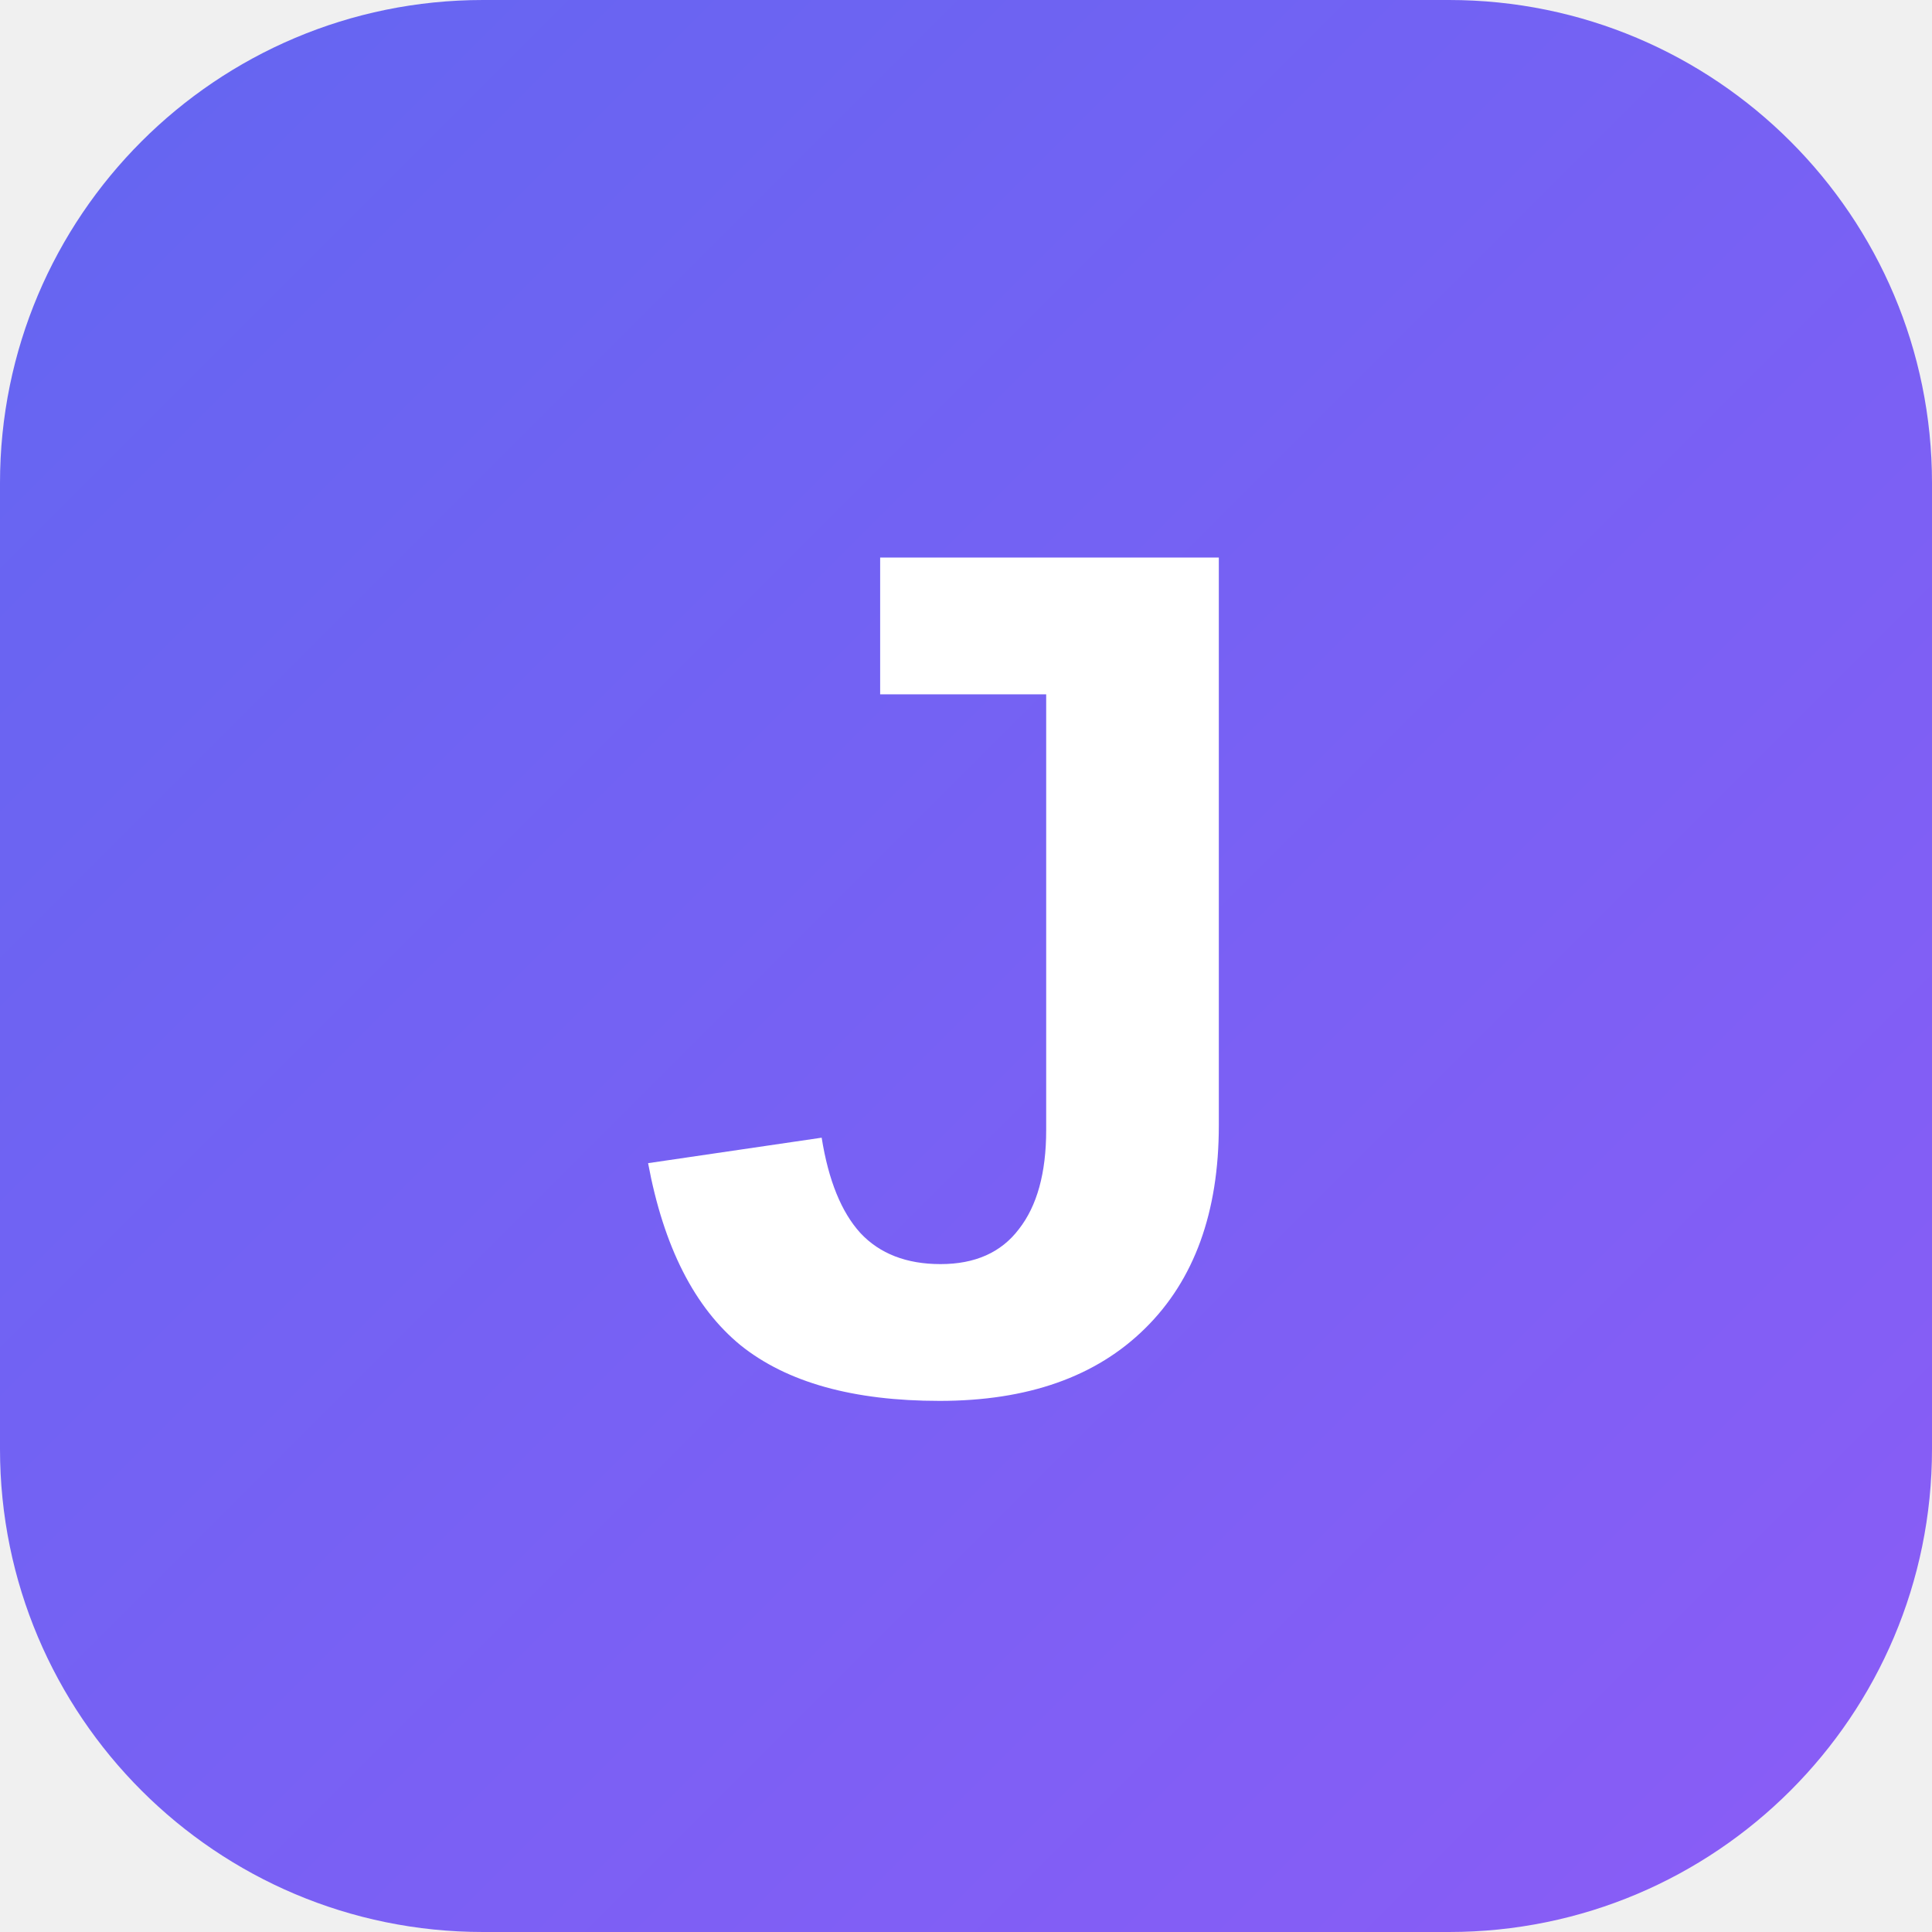
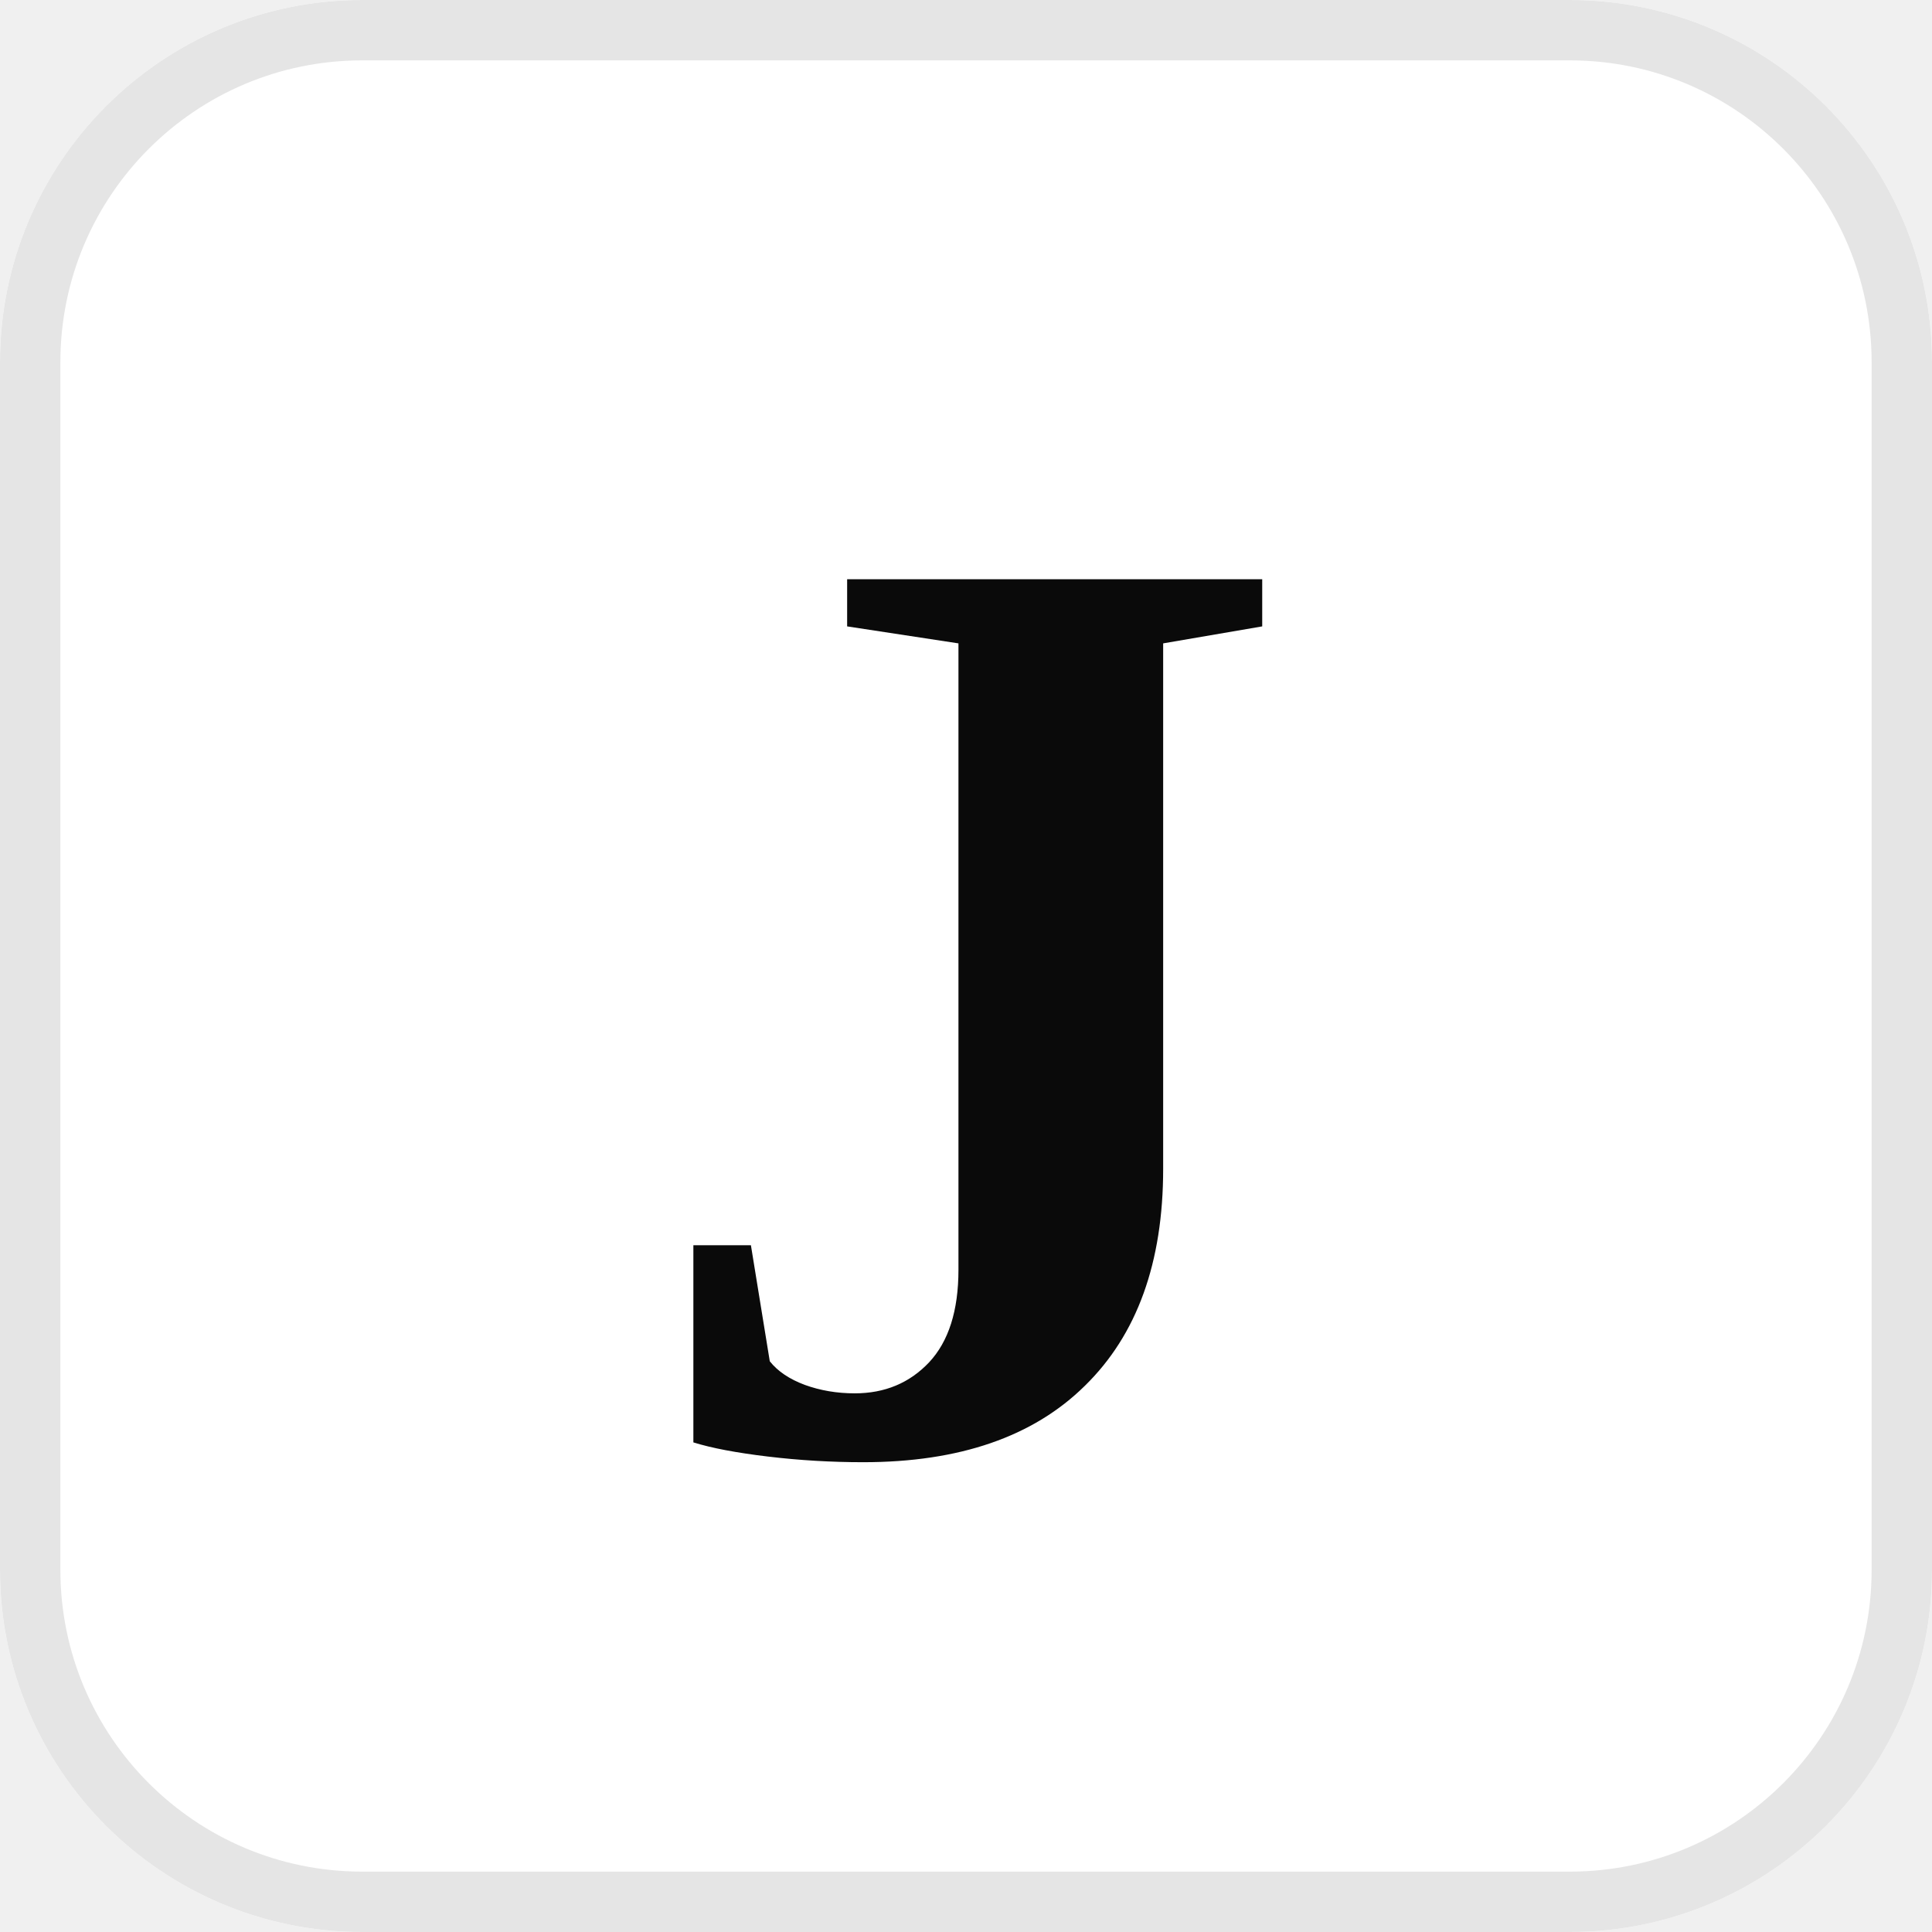
<svg xmlns="http://www.w3.org/2000/svg" viewBox="0 0 32 32" width="32" height="32">
-   <defs>
-     <linearGradient id="g" x1="0%" y1="0%" x2="100%" y2="100%">
-       <stop offset="0%" stop-color="#6366f1" />
-       <stop offset="100%" stop-color="#8b5cf6" />
-     </linearGradient>
-   </defs>
-   <rect width="32" height="32" rx="8" fill="url(#g)" />
-   <text x="16" y="23" font-family="Arial,sans-serif" font-size="20" font-weight="bold" fill="white" text-anchor="middle">J</text>
+   <rect width="32" height="32" rx="6" fill="#ffffff" />
+   <rect x="0.5" y="0.5" width="31" height="31" rx="5.5" fill="none" stroke="#e5e5e5" stroke-width="1" />
+   <text x="16" y="24" font-family="'Playfair Display',Georgia,'Times New Roman',serif" font-size="22" font-weight="700" fill="#0a0a0a" text-anchor="middle">J</text>
</svg>
